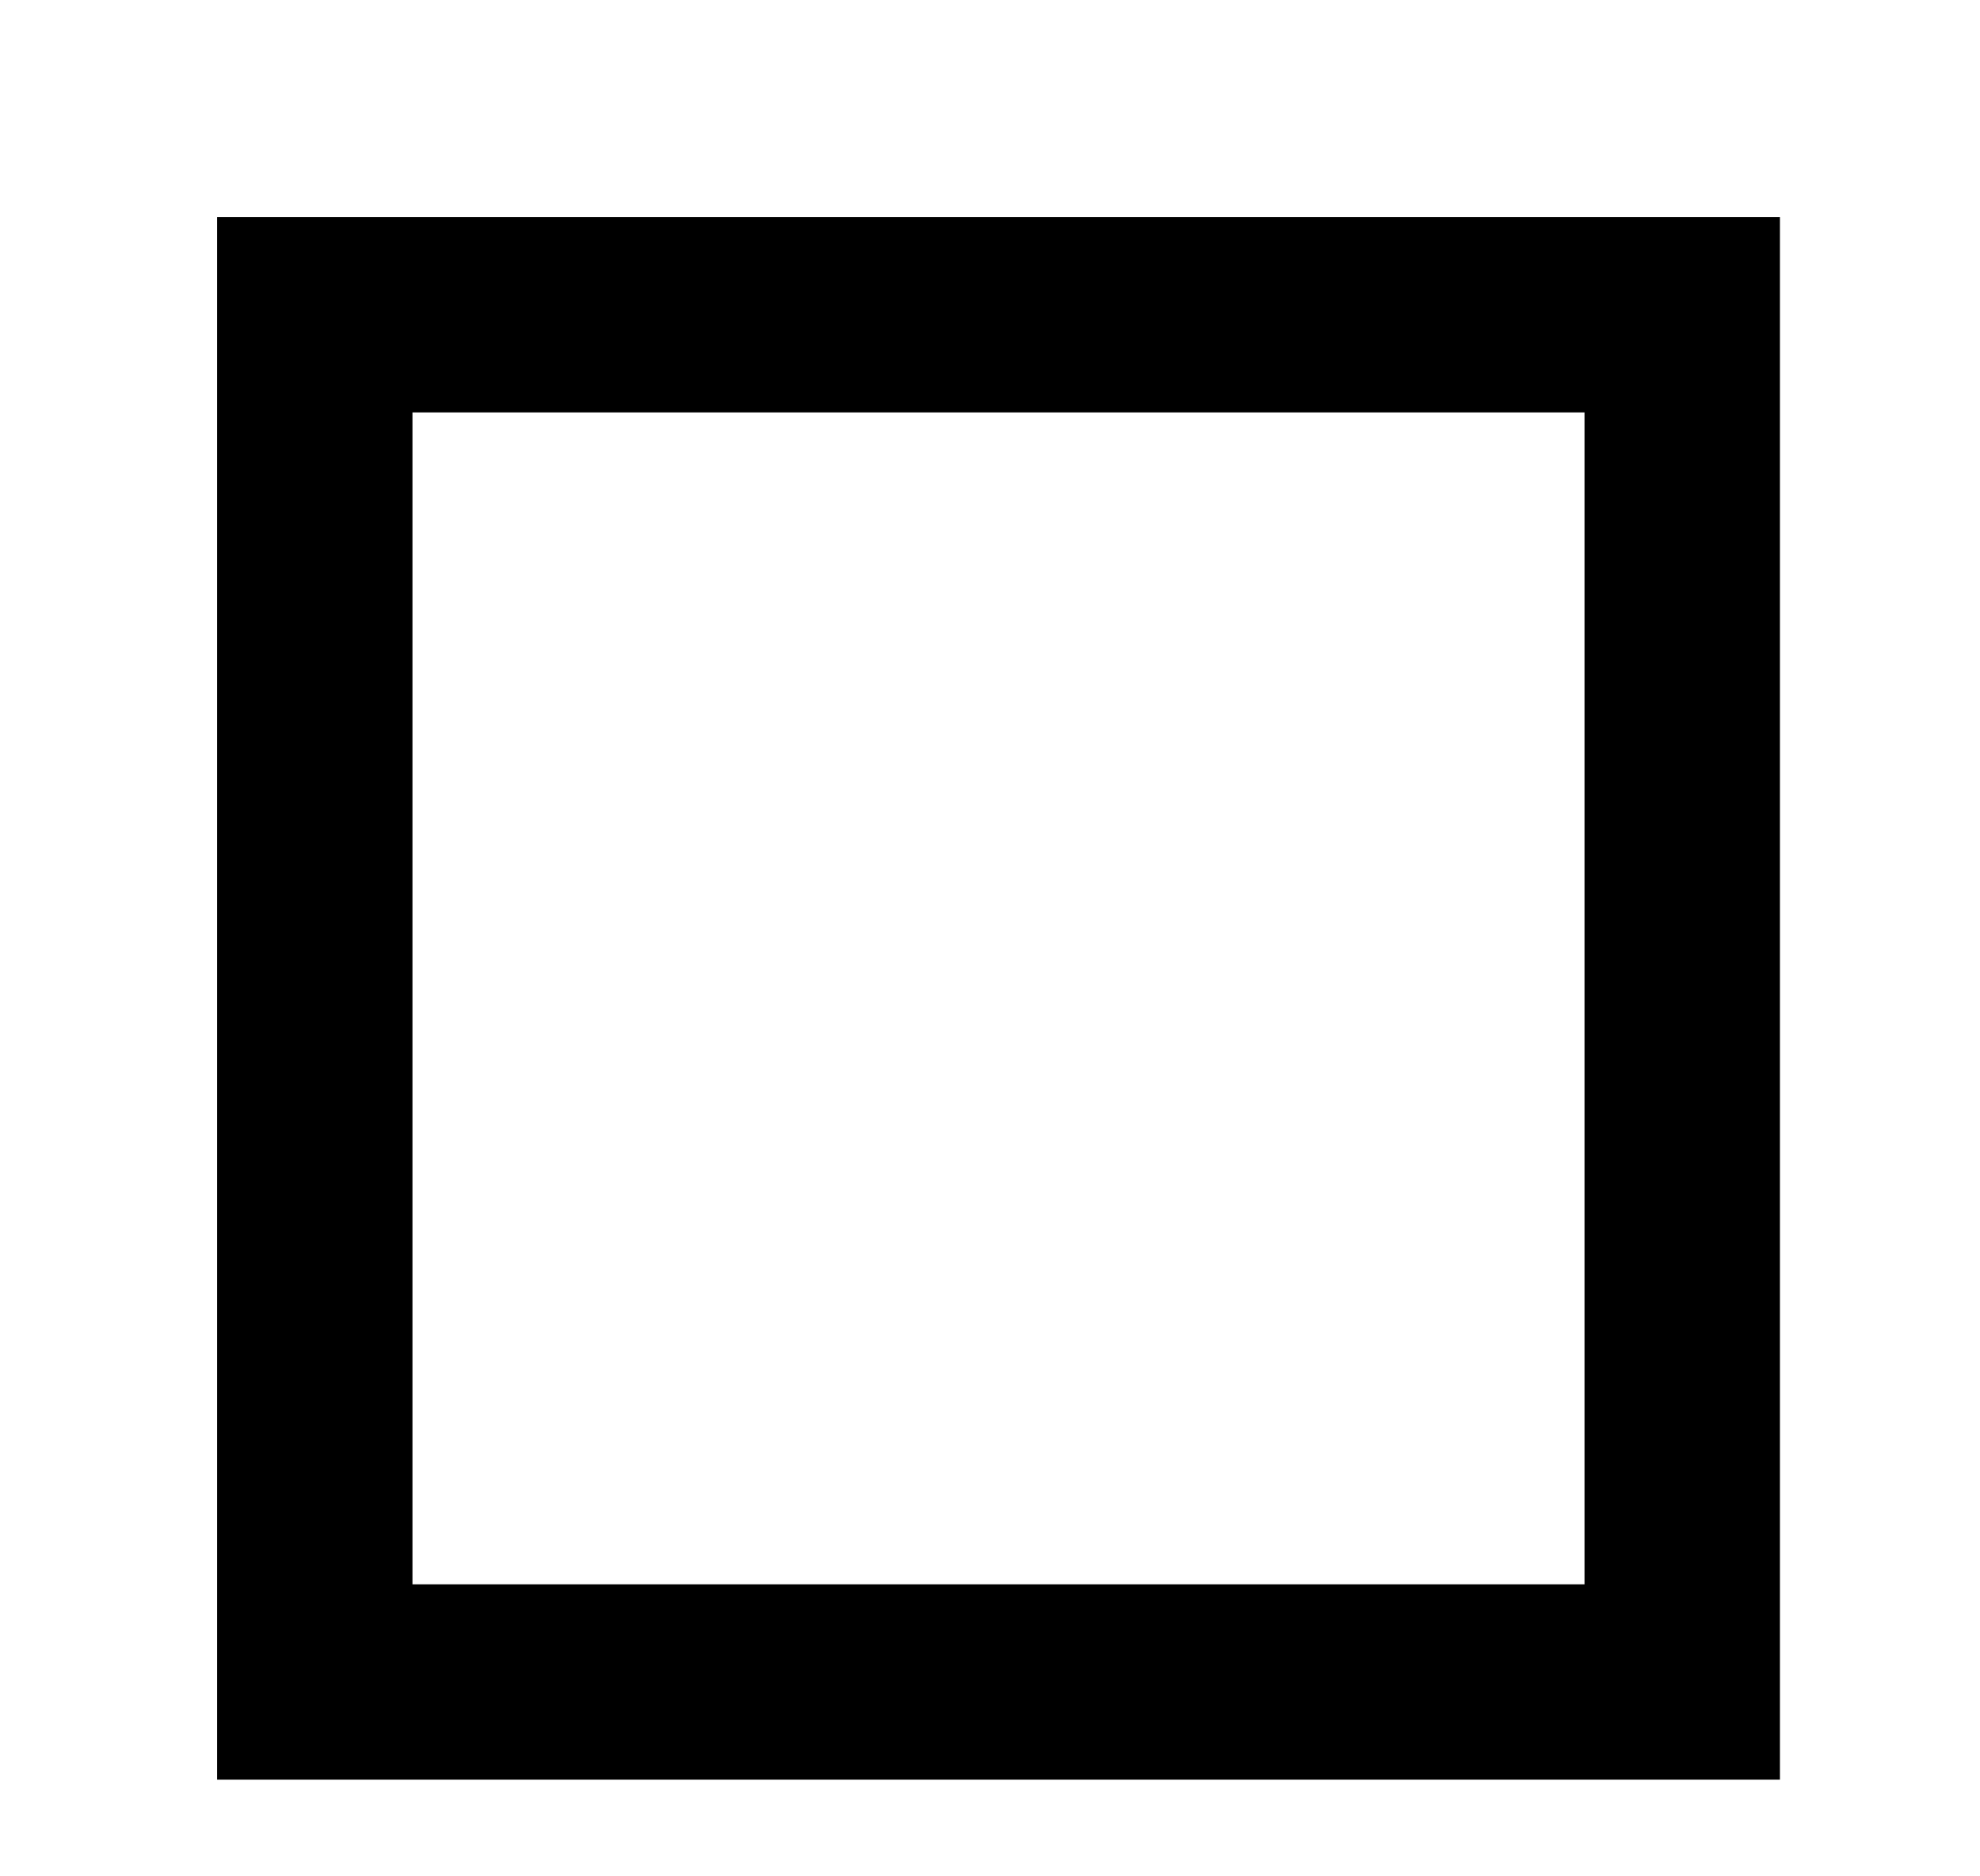
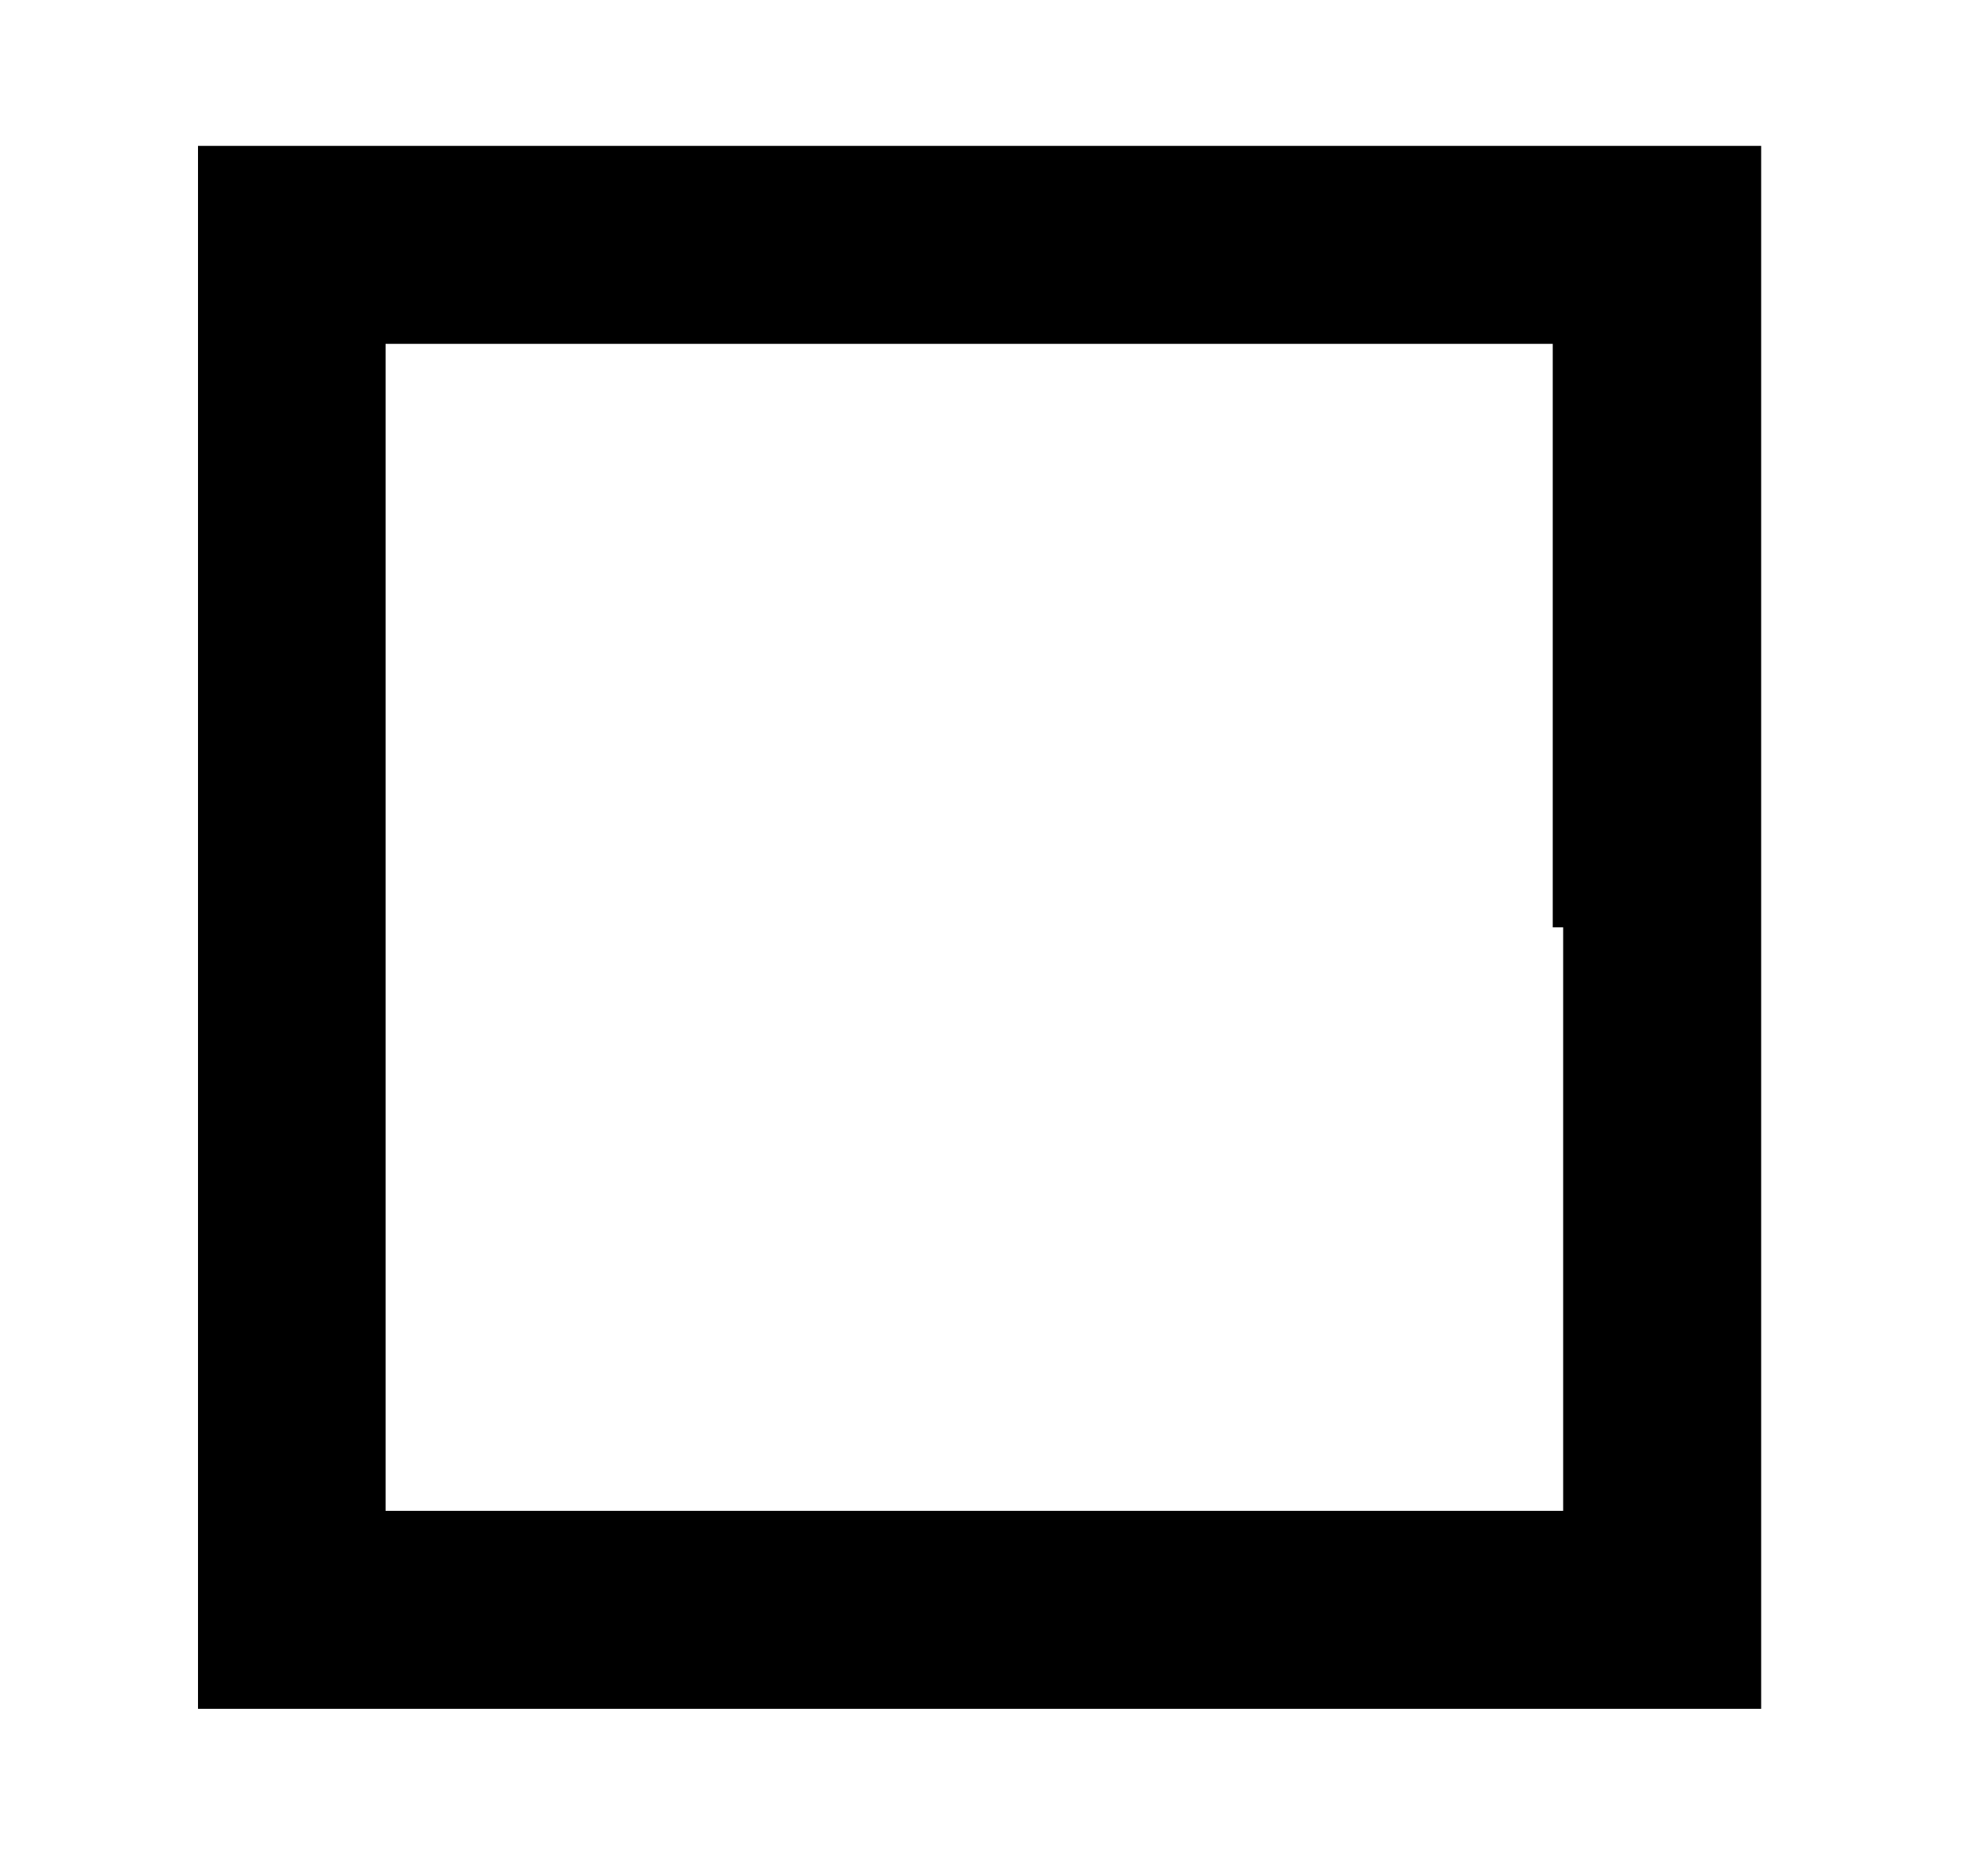
- <svg xmlns="http://www.w3.org/2000/svg" width="19" height="18" viewBox="0 0 19 18" fill="none">
-   <path fill-rule="evenodd" clip-rule="evenodd" d="M2.083 9.581V17.08H9.581H17.08V9.581V2.083H9.581H2.083V9.581ZM15.205 9.581V15.205H9.581H3.958V9.581V3.958H9.581H15.205V9.581Z" fill="currentColor" />
+ <svg xmlns="http://www.w3.org/2000/svg" id="Layer_1" version="1.1" viewBox="0 0 19 18">
+   <path fill="currentColor" d="M1.9,8.9v7.5h15V1.4H1.9v7.5ZM15,8.9v5.6H3.7V3.3h11.2v5.6Z" fill-rule="evenodd" />
</svg>
